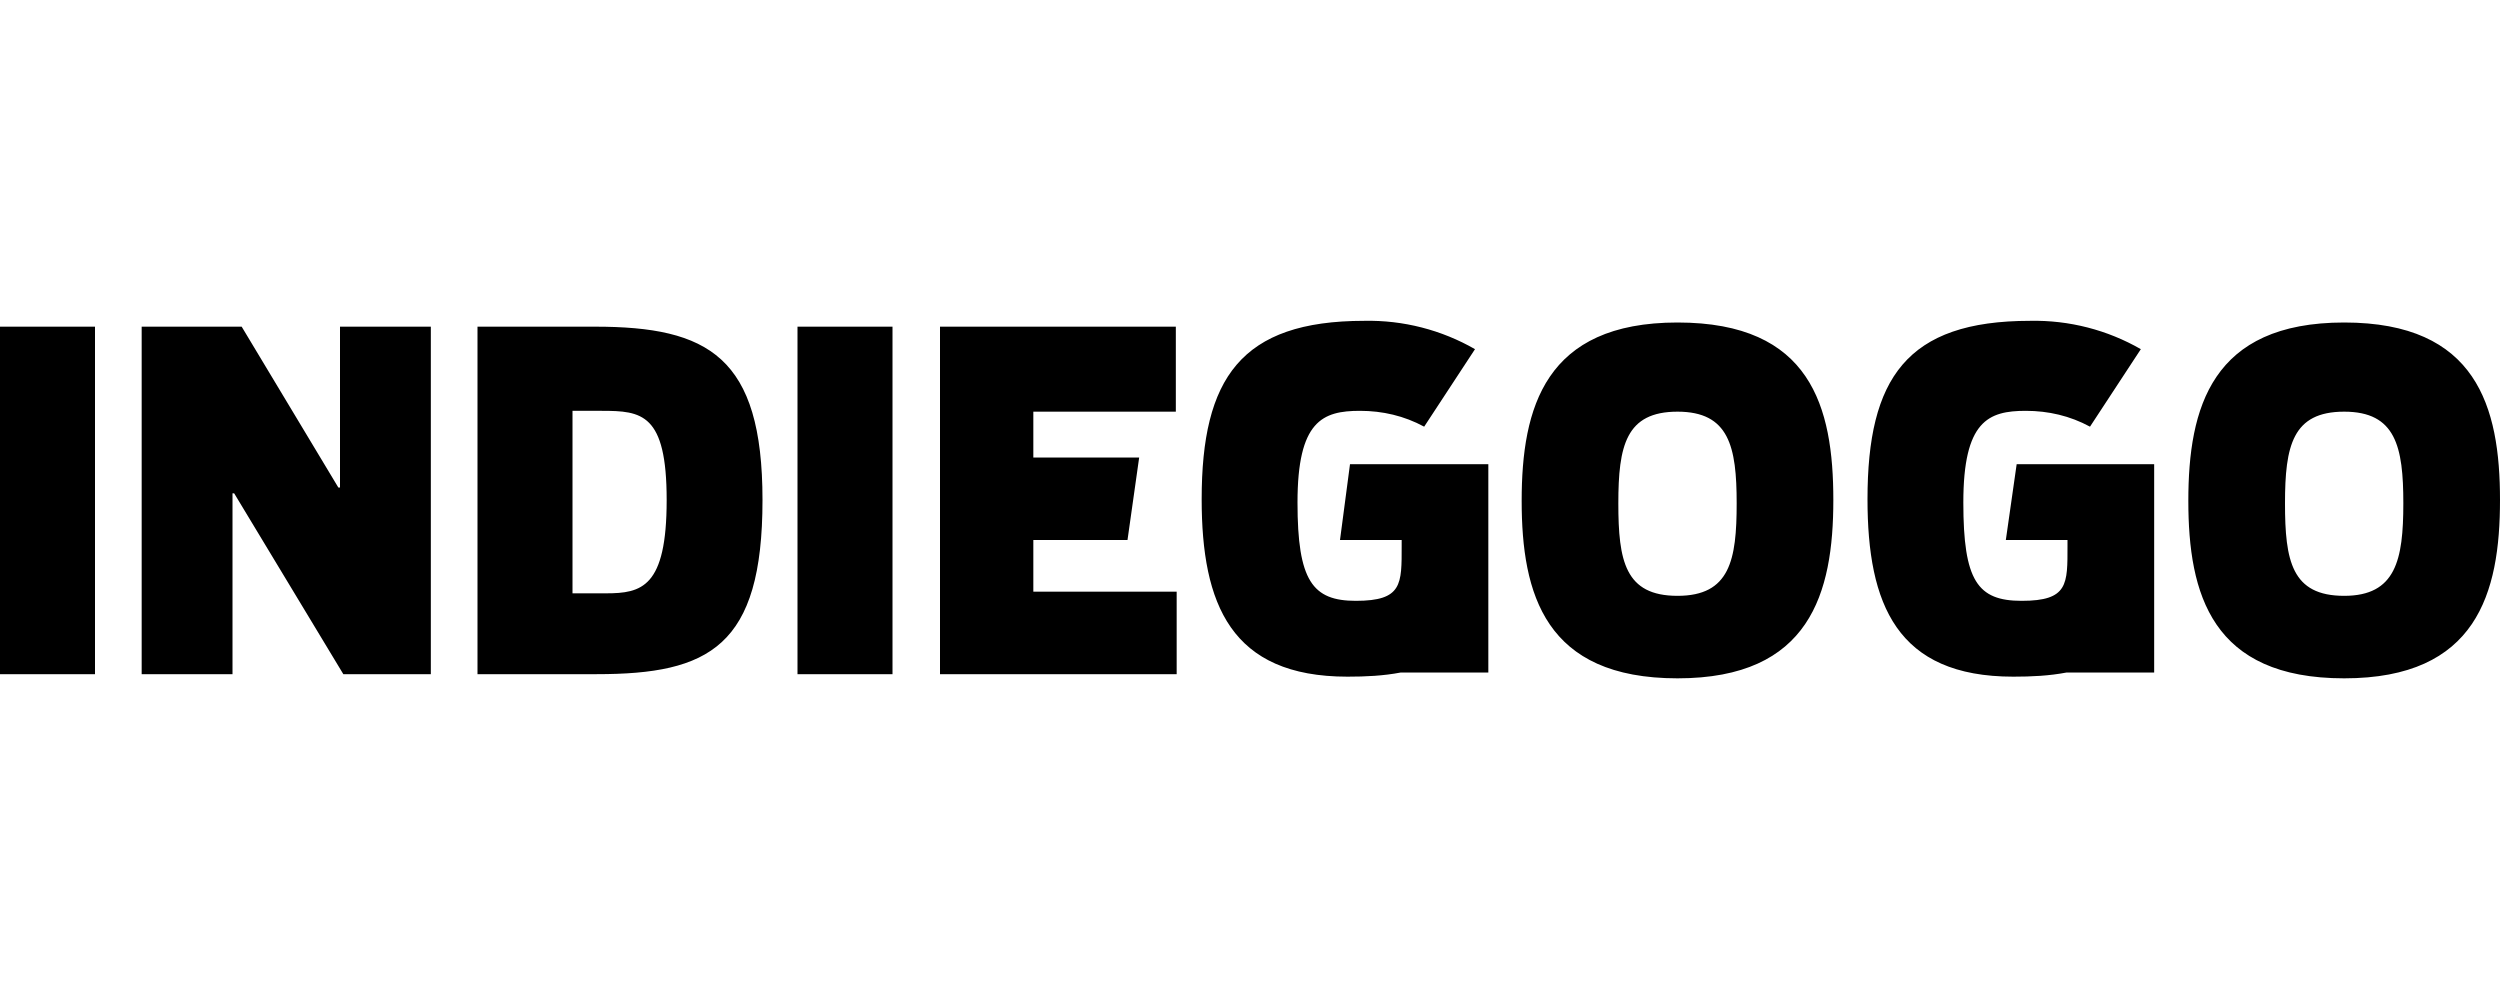
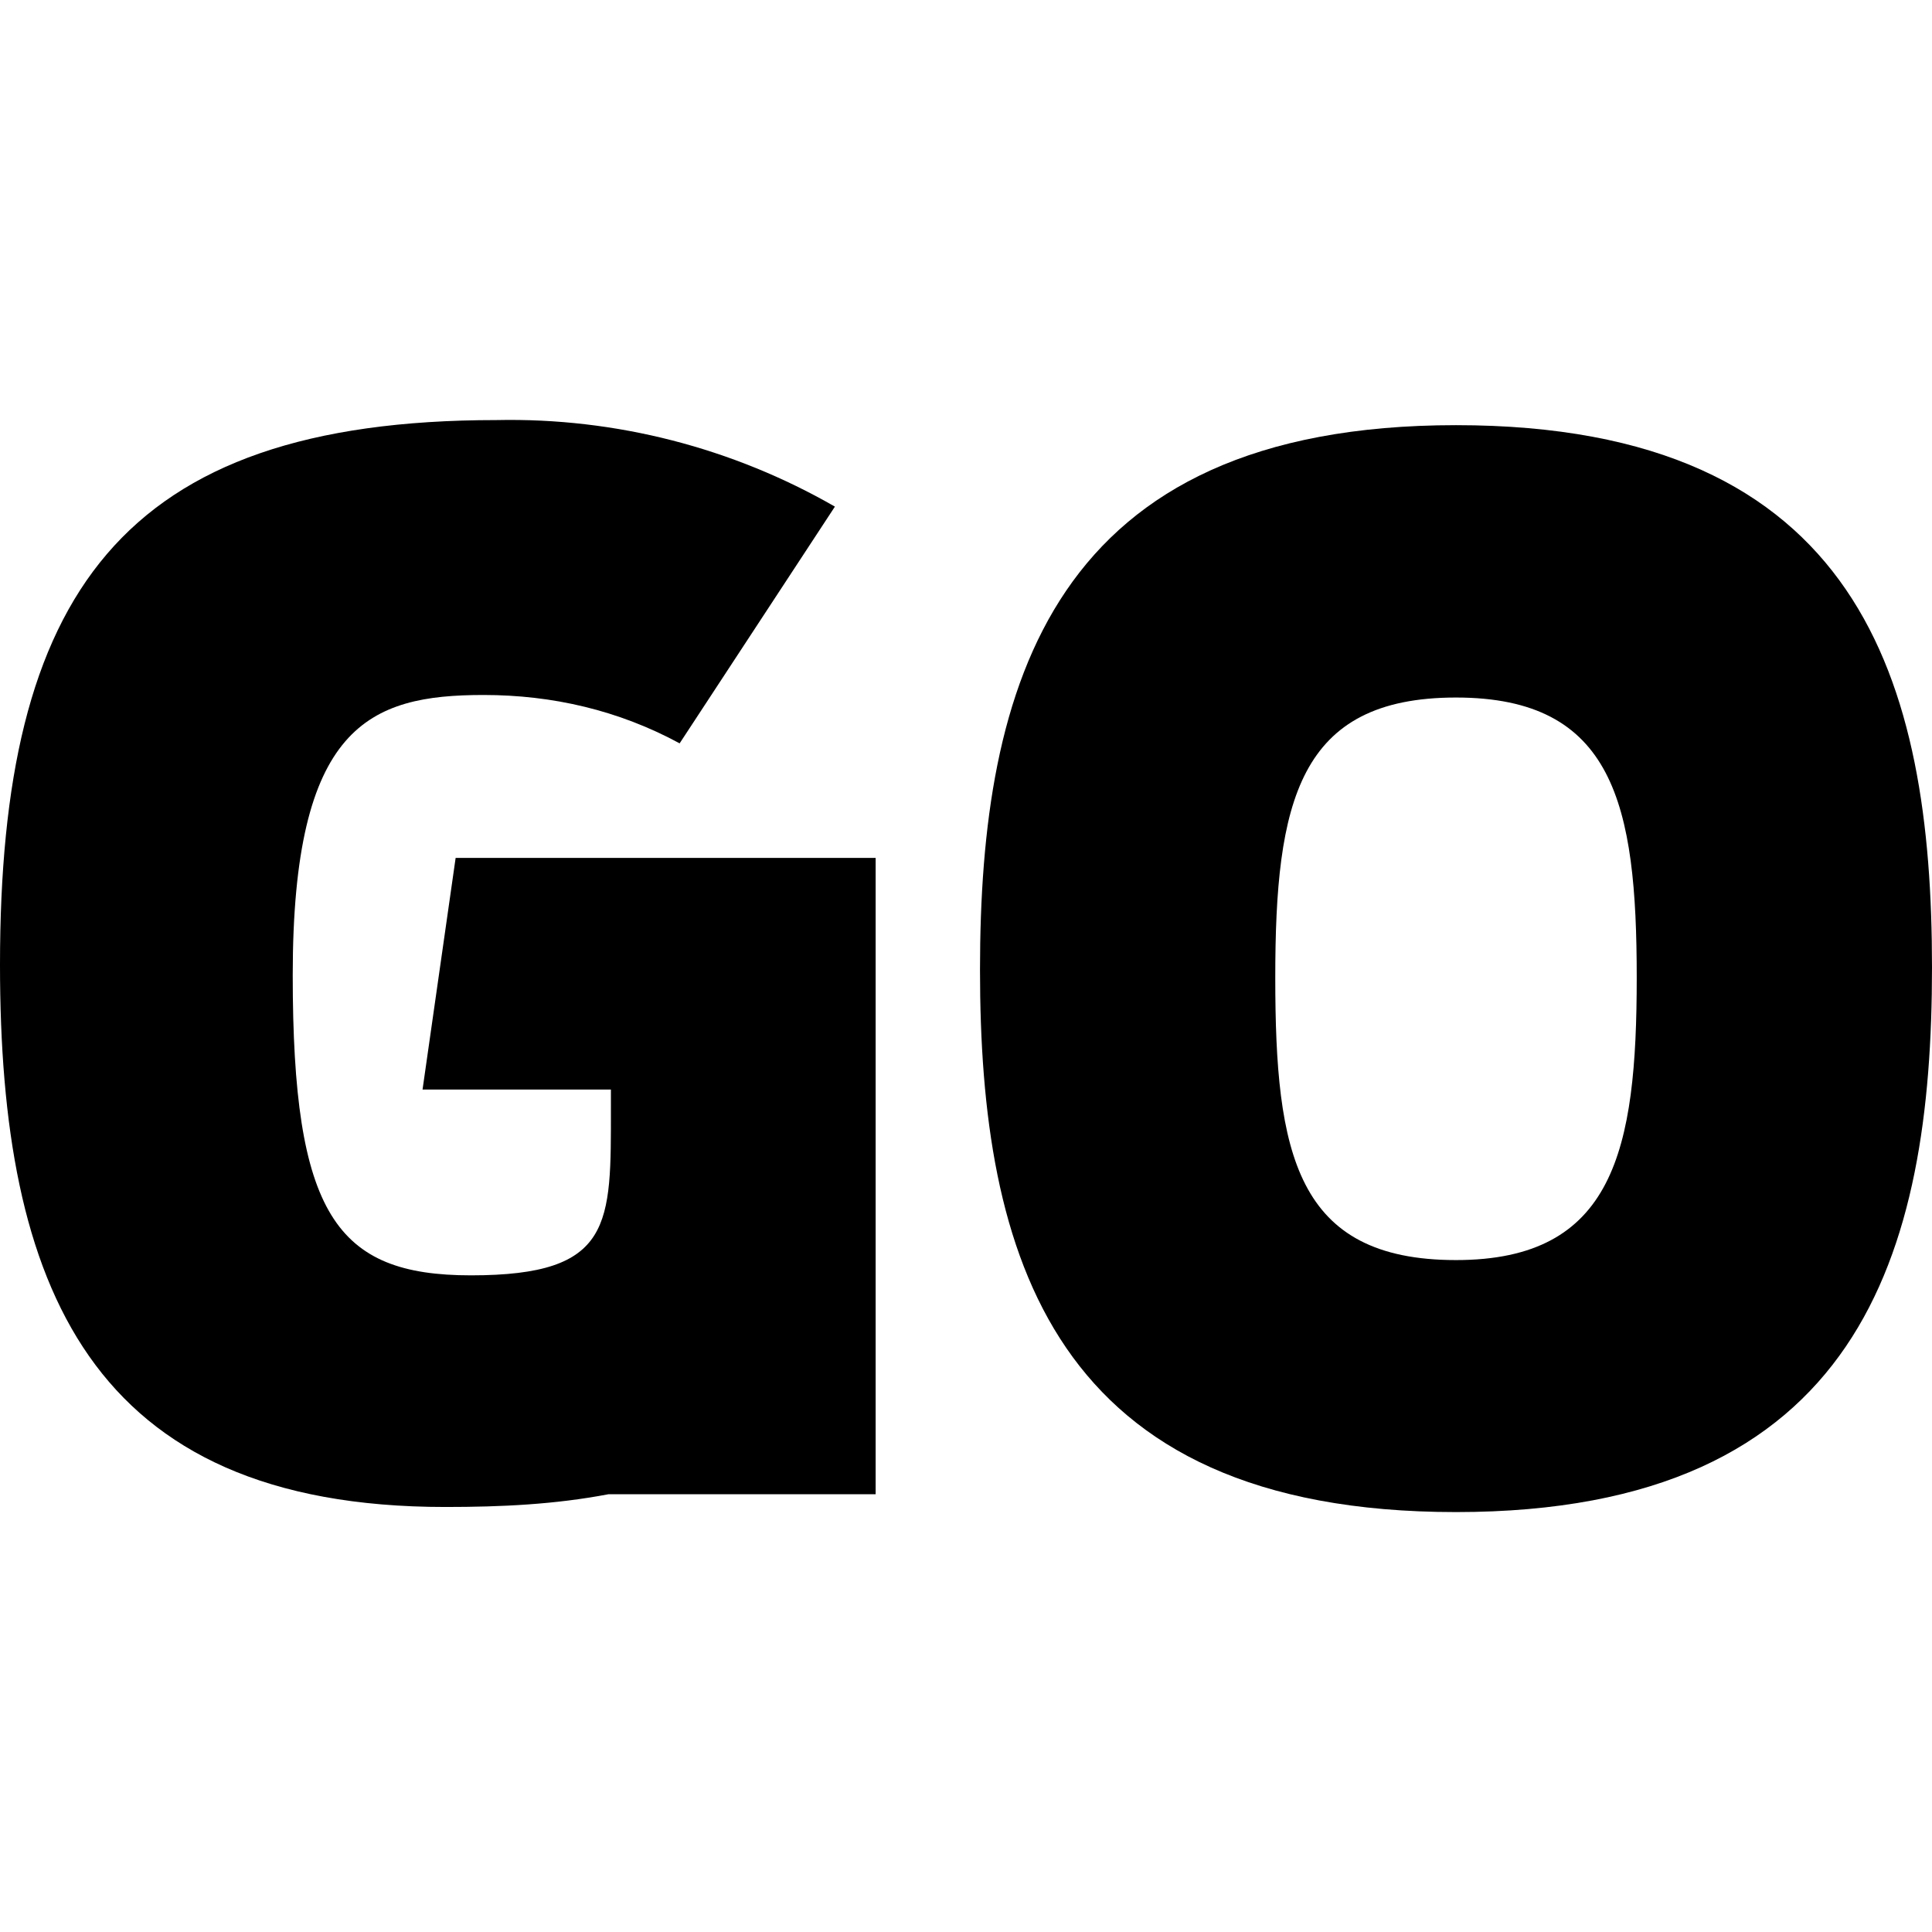
- <svg xmlns="http://www.w3.org/2000/svg" version="1.1" id="IGG_Logo" x="0px" y="0px" viewBox="0 0 300 120" style="enable-background:new 0 0 300 120;" xml:space="preserve">
-   <path d="M11.4,39.2v41.7H0V39.2H11.4z M40.6,58.5L29,39.2H17v41.7h10.9V59.2h0.2l13.1,21.7h10.5V39.2H40.8v19.3H40.6 M80,60  c0,10.5-3,11.2-7.3,11.2h-4V49.3h3.5C77,49.3,80,49.6,80,60L80,60z M57.3,39.2v41.7h14.3c13.5,0,19.9-3.3,19.9-20.9  c0-17.2-6.5-20.8-20.1-20.8L57.3,39.2z M95.7,39.2h11.4v41.7H95.7V39.2z M141.1,49.3V39.2h-28.3v41.7h28.4v-9.9H124v-6.2h11.3  l1.4-9.9H124v-5.5H141.1 M160.8,64.8h7.4v0.7c0,4.6,0.1,6.6-5.5,6.6c-5.2,0-7-2.4-7-11.8c0-9.8,3-11,7.5-11c2.7,0,5.3,0.6,7.7,1.9  l6.1-9.3c-4-2.3-8.6-3.5-13.3-3.4c-14.8,0-19.5,6.9-19.5,21.4c0,12.6,3.5,21.3,17.5,21.3c2.2,0,4.3-0.1,6.4-0.5h10.5V55.7H162  L160.8,64.8 M201.3,71.5c-6.3,0-7.1-4.2-7.1-11.1s0.9-11,7.1-11s7.1,4.2,7.1,11S207.6,71.5,201.3,71.5L201.3,71.5z M201.3,38.7  c-15.9,0-18.7,10.2-18.7,21.4s2.8,21.3,18.7,21.3S220,71.2,220,60S217.3,38.7,201.3,38.7L201.3,38.7z M240.7,64.8h7.4v0.7  c0,4.6,0.1,6.6-5.5,6.6c-5.3,0-7-2.4-7-11.8c0-9.8,3-11,7.5-11c2.7,0,5.3,0.6,7.7,1.9l6.1-9.3c-4-2.3-8.6-3.5-13.3-3.4  c-14.8,0-19.5,6.9-19.5,21.4c0,12.6,3.5,21.3,17.5,21.3c2.2,0,4.3-0.1,6.4-0.5h10.5V55.7H242L240.7,64.8 M281.3,71.5  c-6.3,0-7.1-4.2-7.1-11.1s0.9-11,7.1-11s7.1,4.2,7.1,11S287.5,71.5,281.3,71.5L281.3,71.5z M281.3,38.7c-15.9,0-18.7,10.2-18.7,21.4  s2.8,21.3,18.7,21.3S300,71.2,300,60S297.2,38.7,281.3,38.7L281.3,38.7z" />
+ <svg xmlns="http://www.w3.org/2000/svg" version="1.1" id="IGG_Logo" x="0px" y="0px" viewBox="0 0 32 32" xml:space="preserve" width="32" height="32">
+   <defs id="defs1">
+     <clipPath clipPathUnits="userSpaceOnUse" id="clipPath12">
+       <path d="m 281.3,71.5 c -6.3,0 -7.1,-4.2 -7.1,-11.1 0,-6.9 0.9,-11 7.1,-11 6.2,0 7.1,4.2 7.1,11 0,6.8 -0.9,11.1 -7.1,11.1 z" id="path13" style="display:none" />
+       <path id="lpe_path-effect13" class="powerclip" d="M 257.6,33.7 H 305 v 52.7 h -47.4 z m 23.7,37.8 c 6.2,0 7.1,-4.3 7.1,-11.1 0,-6.8 -0.9,-11 -7.1,-11 -6.2,0 -7.1,4.1 -7.1,11 0,6.9 0.8,11.1 7.1,11.1 z" />
+     </clipPath>
+   </defs>
+   <g id="g14" transform="matrix(0.4216074,0,0,0.4216074,-94.48221,-9.274144)" style="fill:#000000">
+     <path d="m 281.3,38.7 c -15.9,0 -18.7,10.2 -18.7,21.4 0,11.2 2.8,21.3 18.7,21.3 15.9,0 18.7,-10.2 18.7,-21.4 0,-11.2 -2.8,-21.3 -18.7,-21.3 z" id="path12" clip-path="url(#clipPath12)" style="fill:#000000" />
+     <path d="m 240.7,64.8 h 7.4 v 0.7 c 0,4.6 0.1,6.6 -5.5,6.6 -5.3,0 -7,-2.4 -7,-11.8 0,-9.8 3,-11 7.5,-11 2.7,0 5.3,0.6 7.7,1.9 l 6.1,-9.3 c -4,-2.3 -8.6,-3.5 -13.3,-3.4 -14.8,0 -19.5,6.9 -19.5,21.4 0,12.6 3.5,21.3 17.5,21.3 2.2,0 4.3,-0.1 6.4,-0.5 h 10.5 v -25 H 242 l -1.3,9.1" id="path10" style="fill:#000000" />
+   </g>
</svg>
